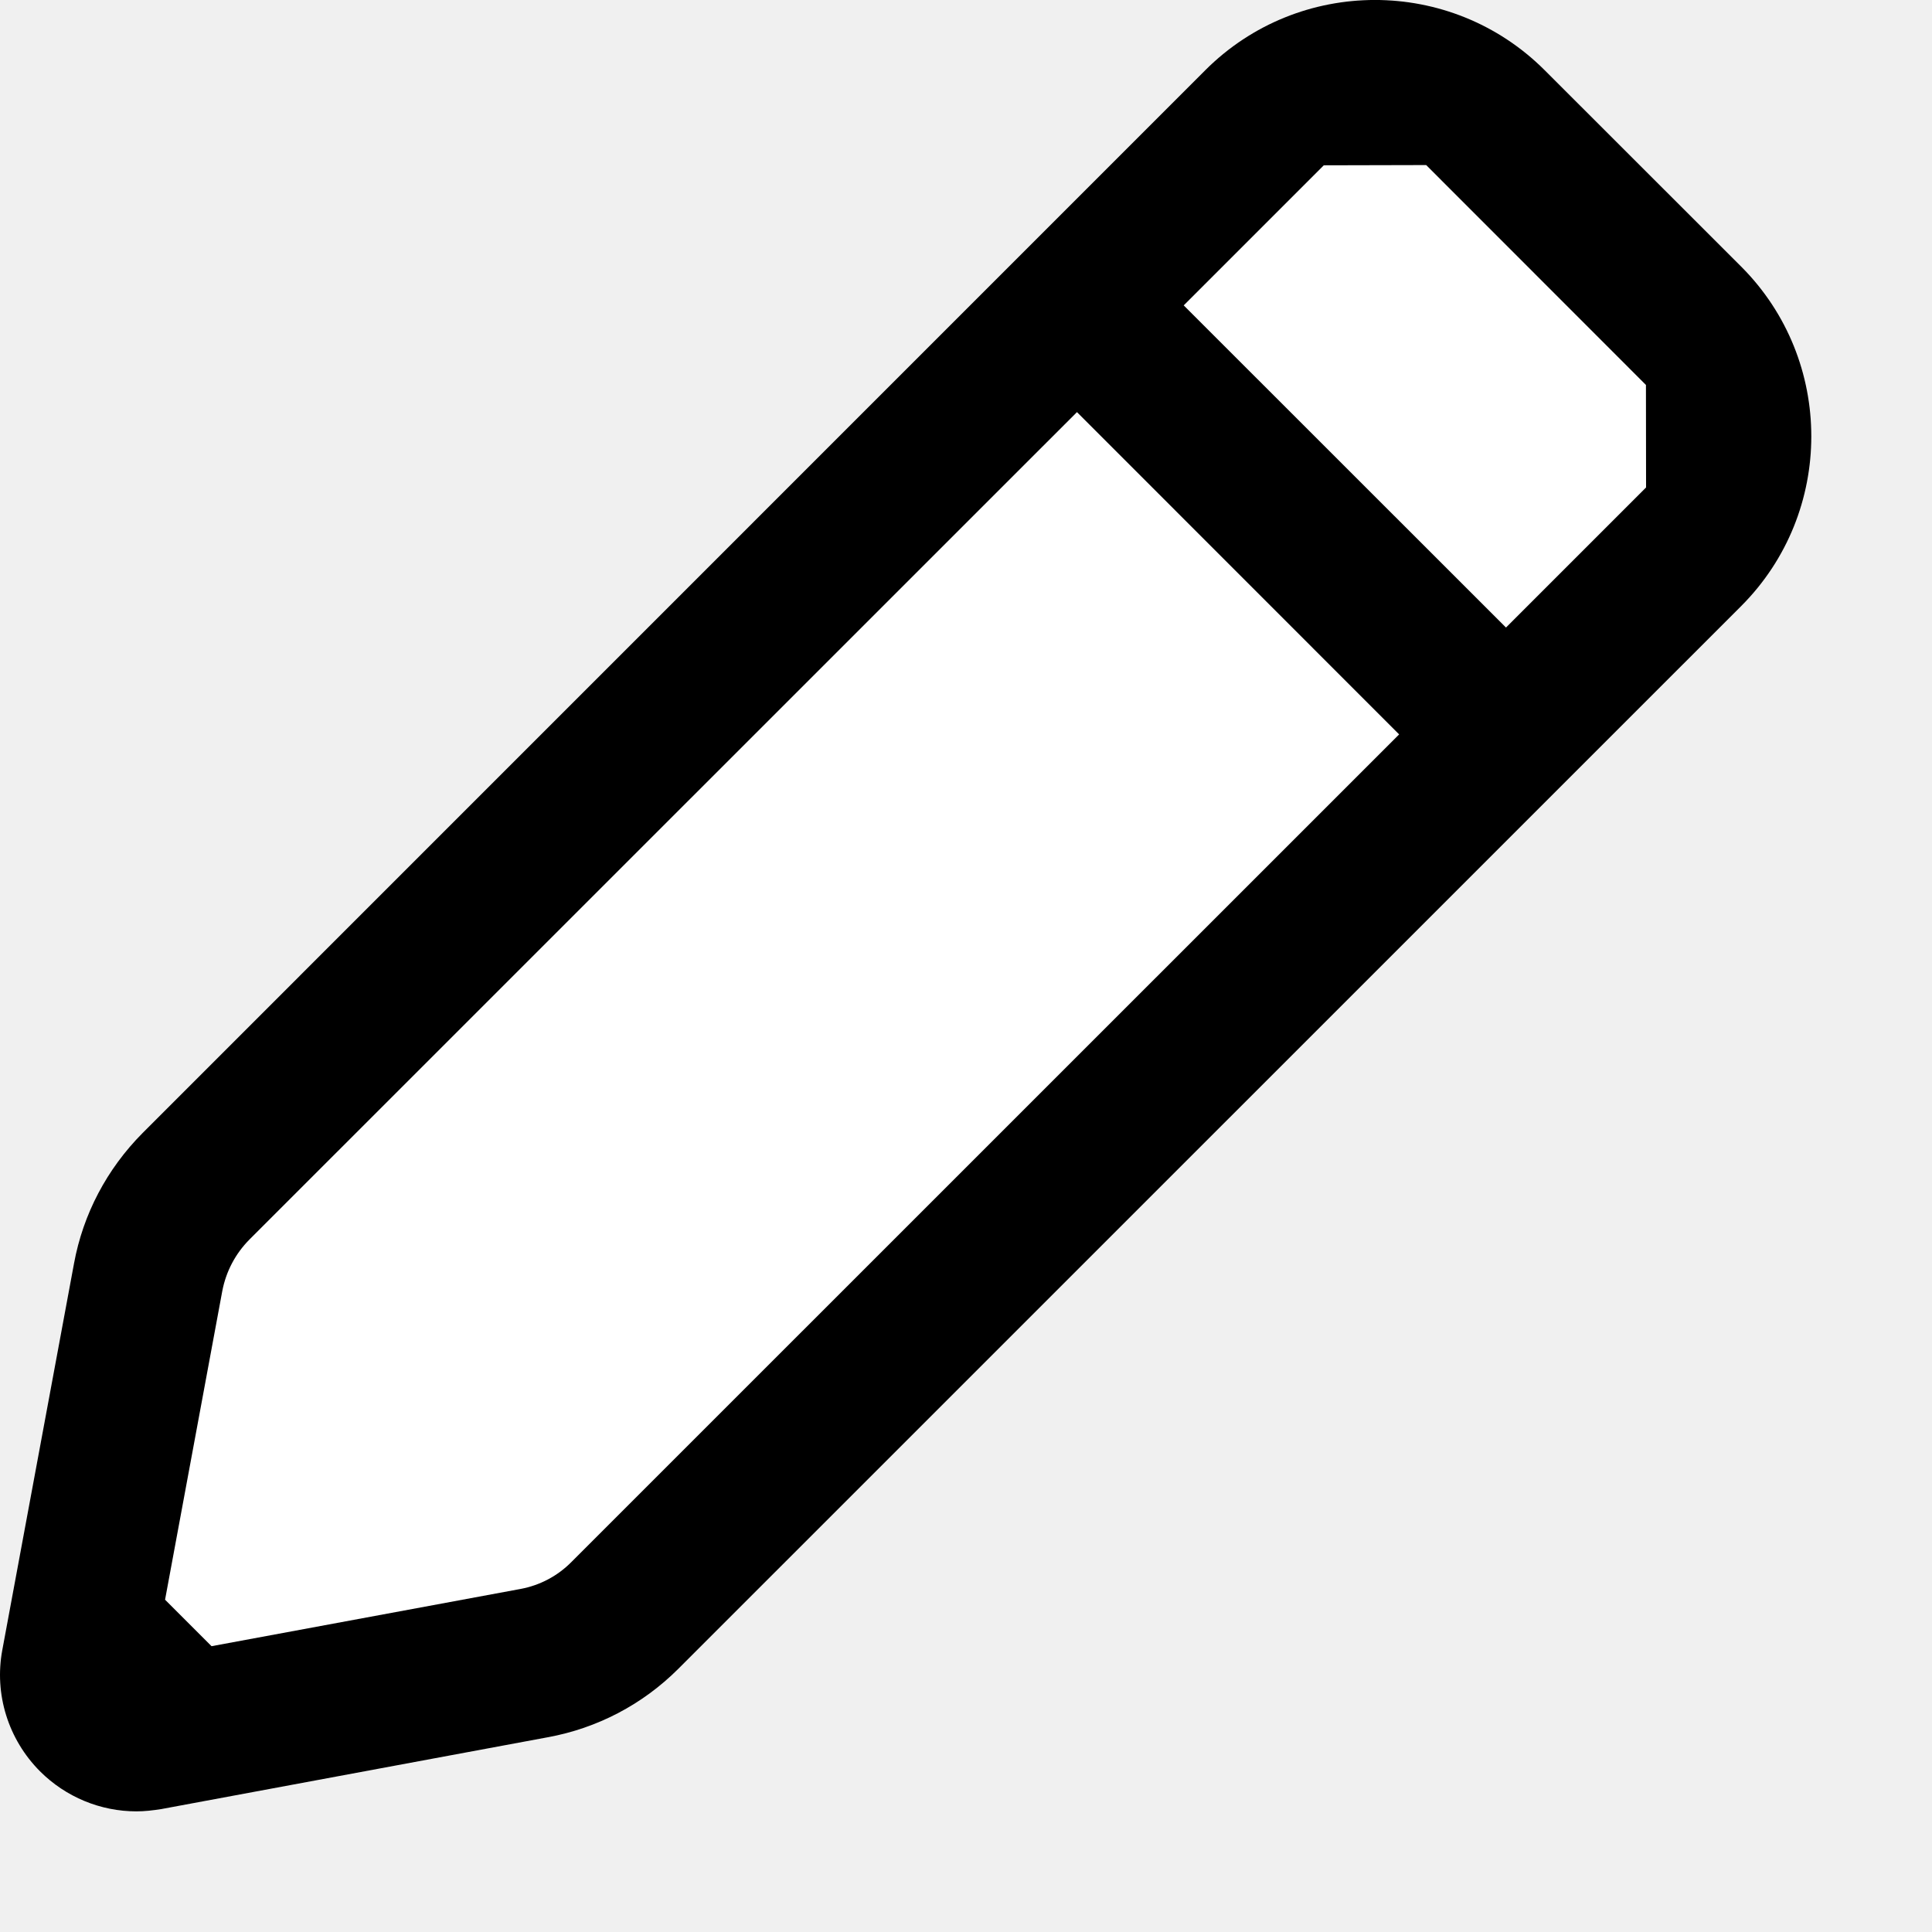
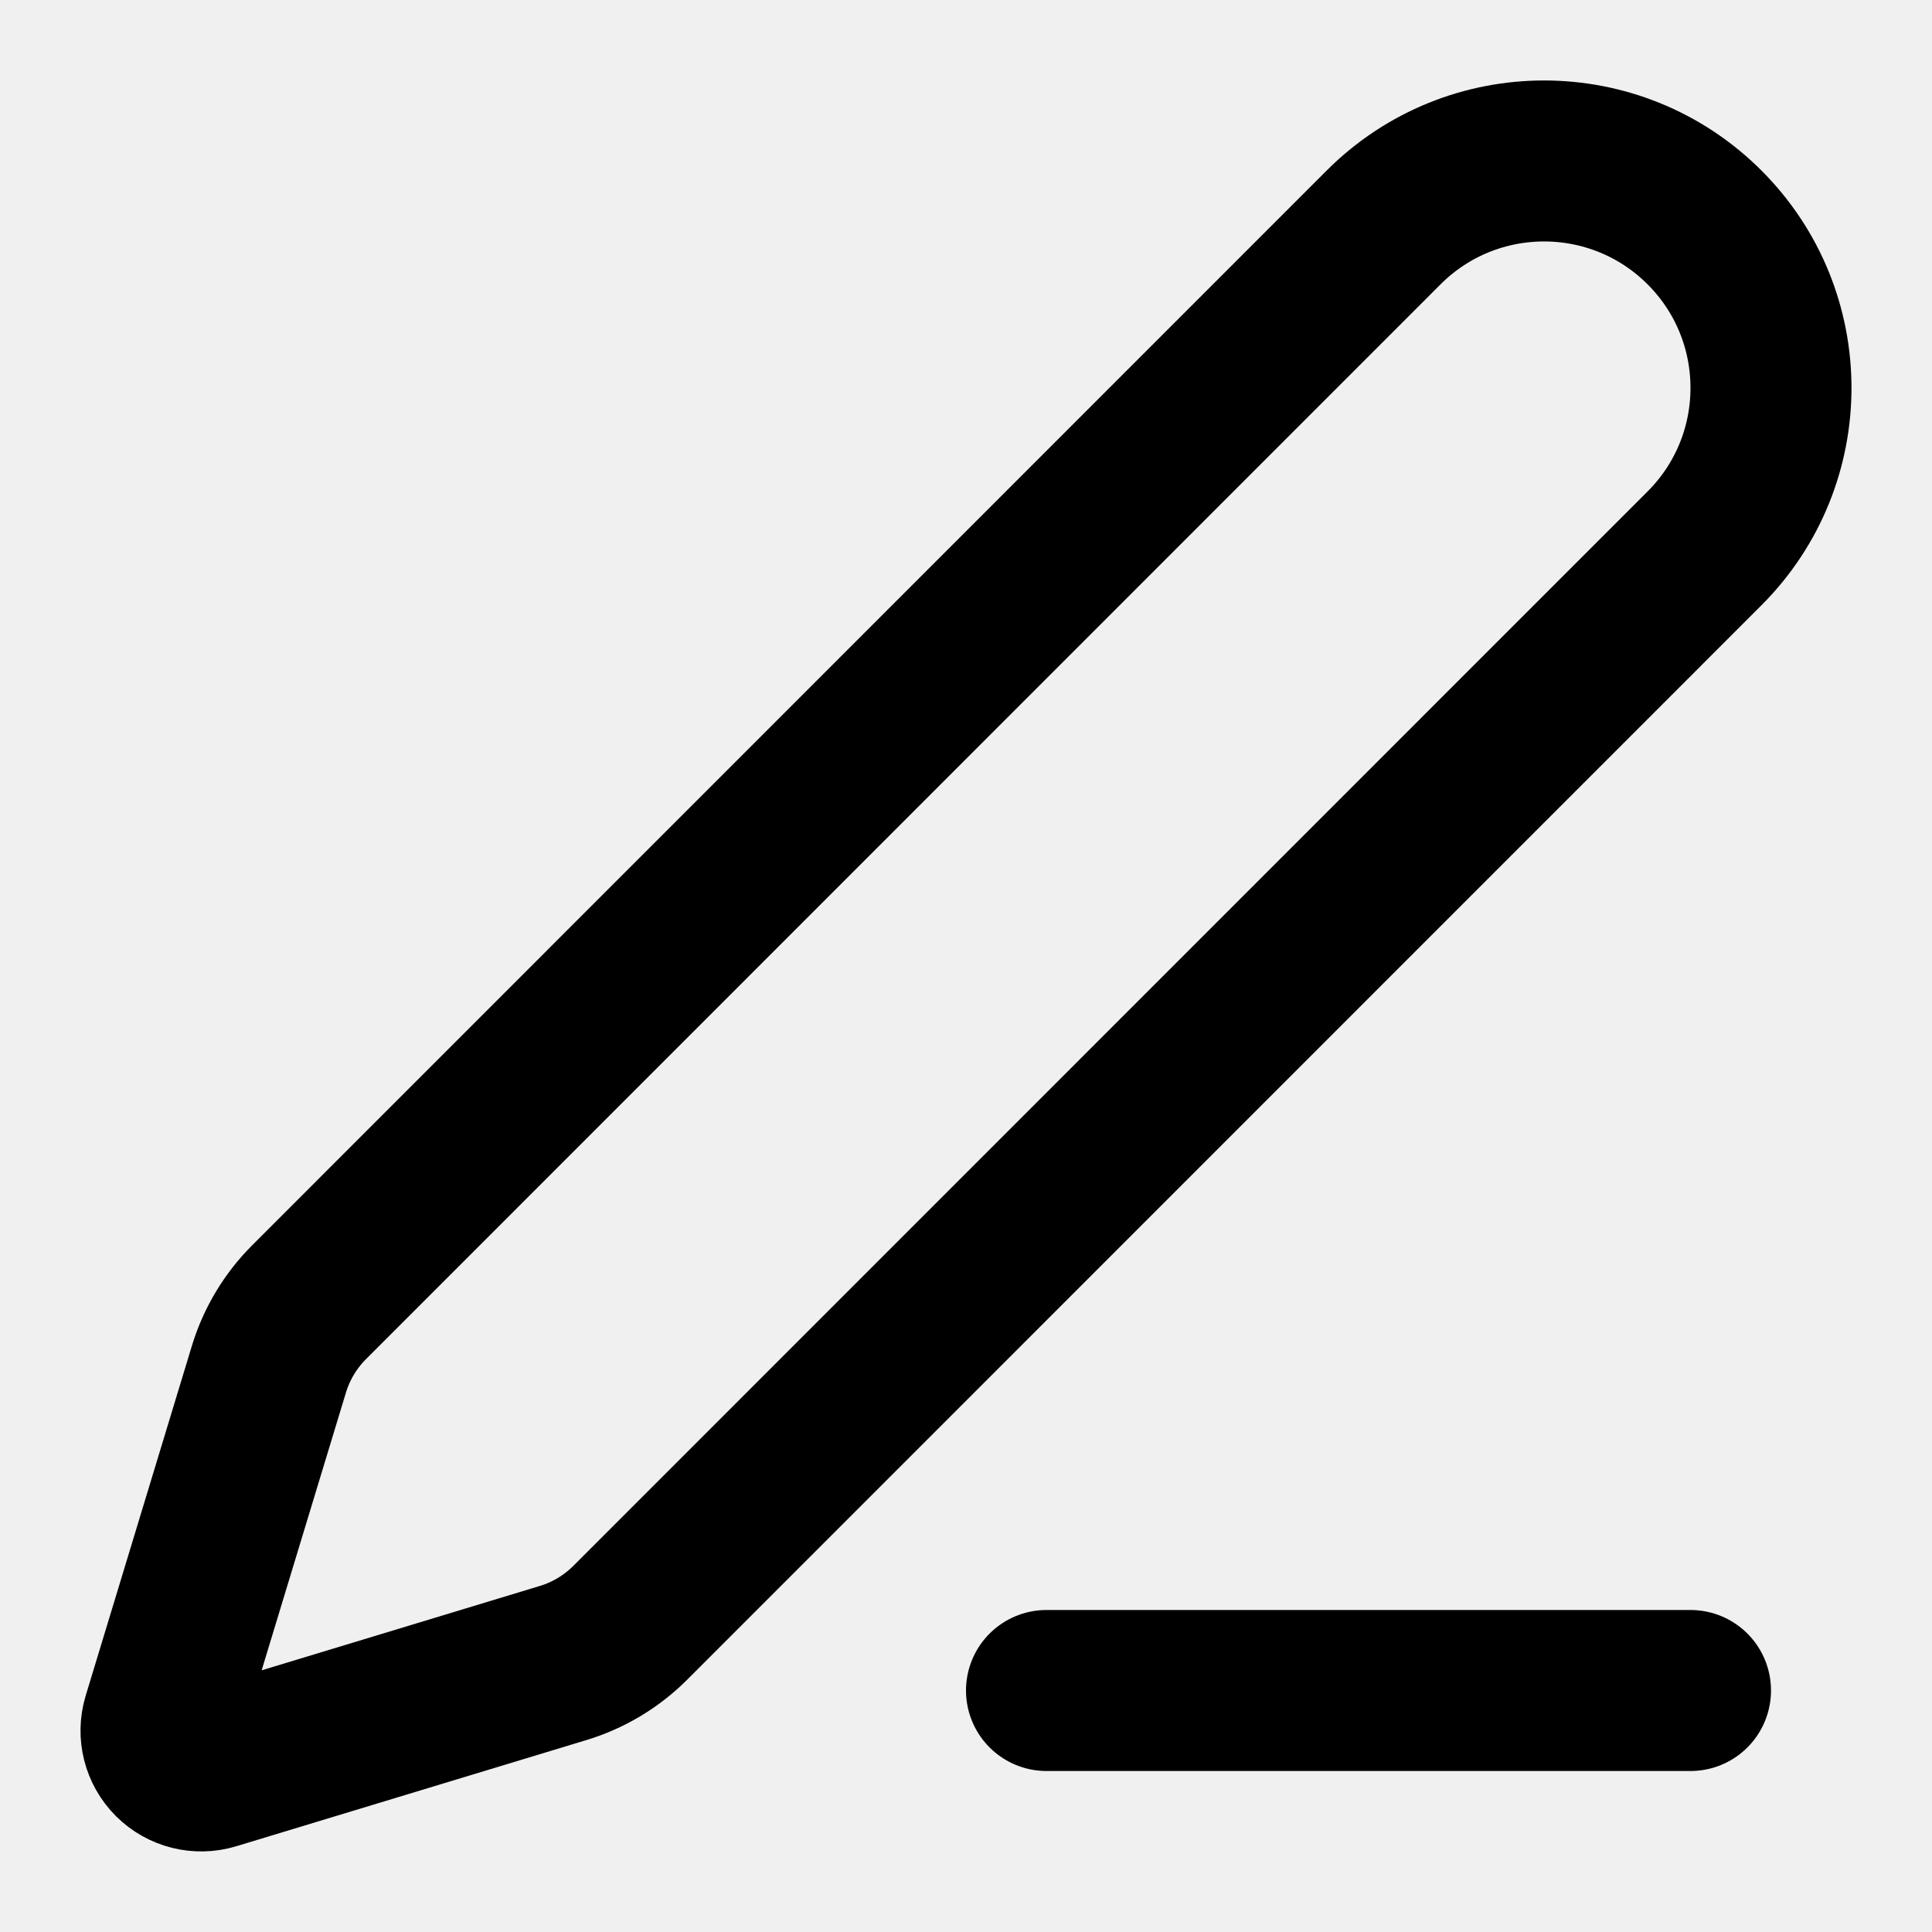
- <svg xmlns="http://www.w3.org/2000/svg" width="16" height="16" viewBox="0 0 16 16" fill="none">
-   <path d="M0.019 13.665L0.613 10.463C0.688 10.055 0.885 9.681 1.181 9.383L9.982 0.581C10.756 -0.193 12.015 -0.195 12.792 0.581L14.42 2.208C15.194 2.983 15.194 4.244 14.42 5.019L5.616 13.822C5.32 14.117 4.946 14.312 4.538 14.387L1.336 14.982C1.266 14.993 1.198 15.001 1.13 15.001C0.833 15.001 0.545 14.883 0.331 14.669C0.068 14.405 -0.049 14.03 0.019 13.665Z" fill="white" />
-   <path d="M0.019 13.665L0.613 10.463C0.688 10.055 0.885 9.681 1.181 9.383L9.982 0.581C10.756 -0.193 12.015 -0.195 12.792 0.581L14.42 2.208C15.194 2.983 15.194 4.244 14.42 5.019L5.616 13.822C5.32 14.117 4.946 14.312 4.538 14.387L1.336 14.982C1.266 14.993 1.198 15.001 1.13 15.001C0.833 15.001 0.545 14.883 0.331 14.669C0.068 14.405 -0.049 14.03 0.019 13.665ZM12.472 5.197L13.632 4.037L13.631 3.188L11.811 1.367L10.963 1.369L9.803 2.529L12.472 5.197ZM4.311 13.159C4.471 13.129 4.618 13.052 4.734 12.934L11.587 6.082L8.919 3.413L2.066 10.265C1.949 10.383 1.872 10.53 1.841 10.691L1.367 13.248L1.752 13.633L4.311 13.159Z" fill="black" />
+ <svg xmlns="http://www.w3.org/2000/svg" class="lucide lucide-pen-line" width="24" height="24" viewBox="0 0 24 24" fill="none" stroke="currentColor" stroke-width="2" stroke-linecap="round" stroke-linejoin="round">
+   <path d="M13 21h8" />
+   <path d="M21.174 6.812a1 1 0 0 0-3.986-3.987L3.842 16.174a2 2 0 0 0-.5.83l-1.321 4.352a.5.5 0 0 0 .623.622l4.353-1.32a2 2 0 0 0 .83-.497z" />
</svg>
